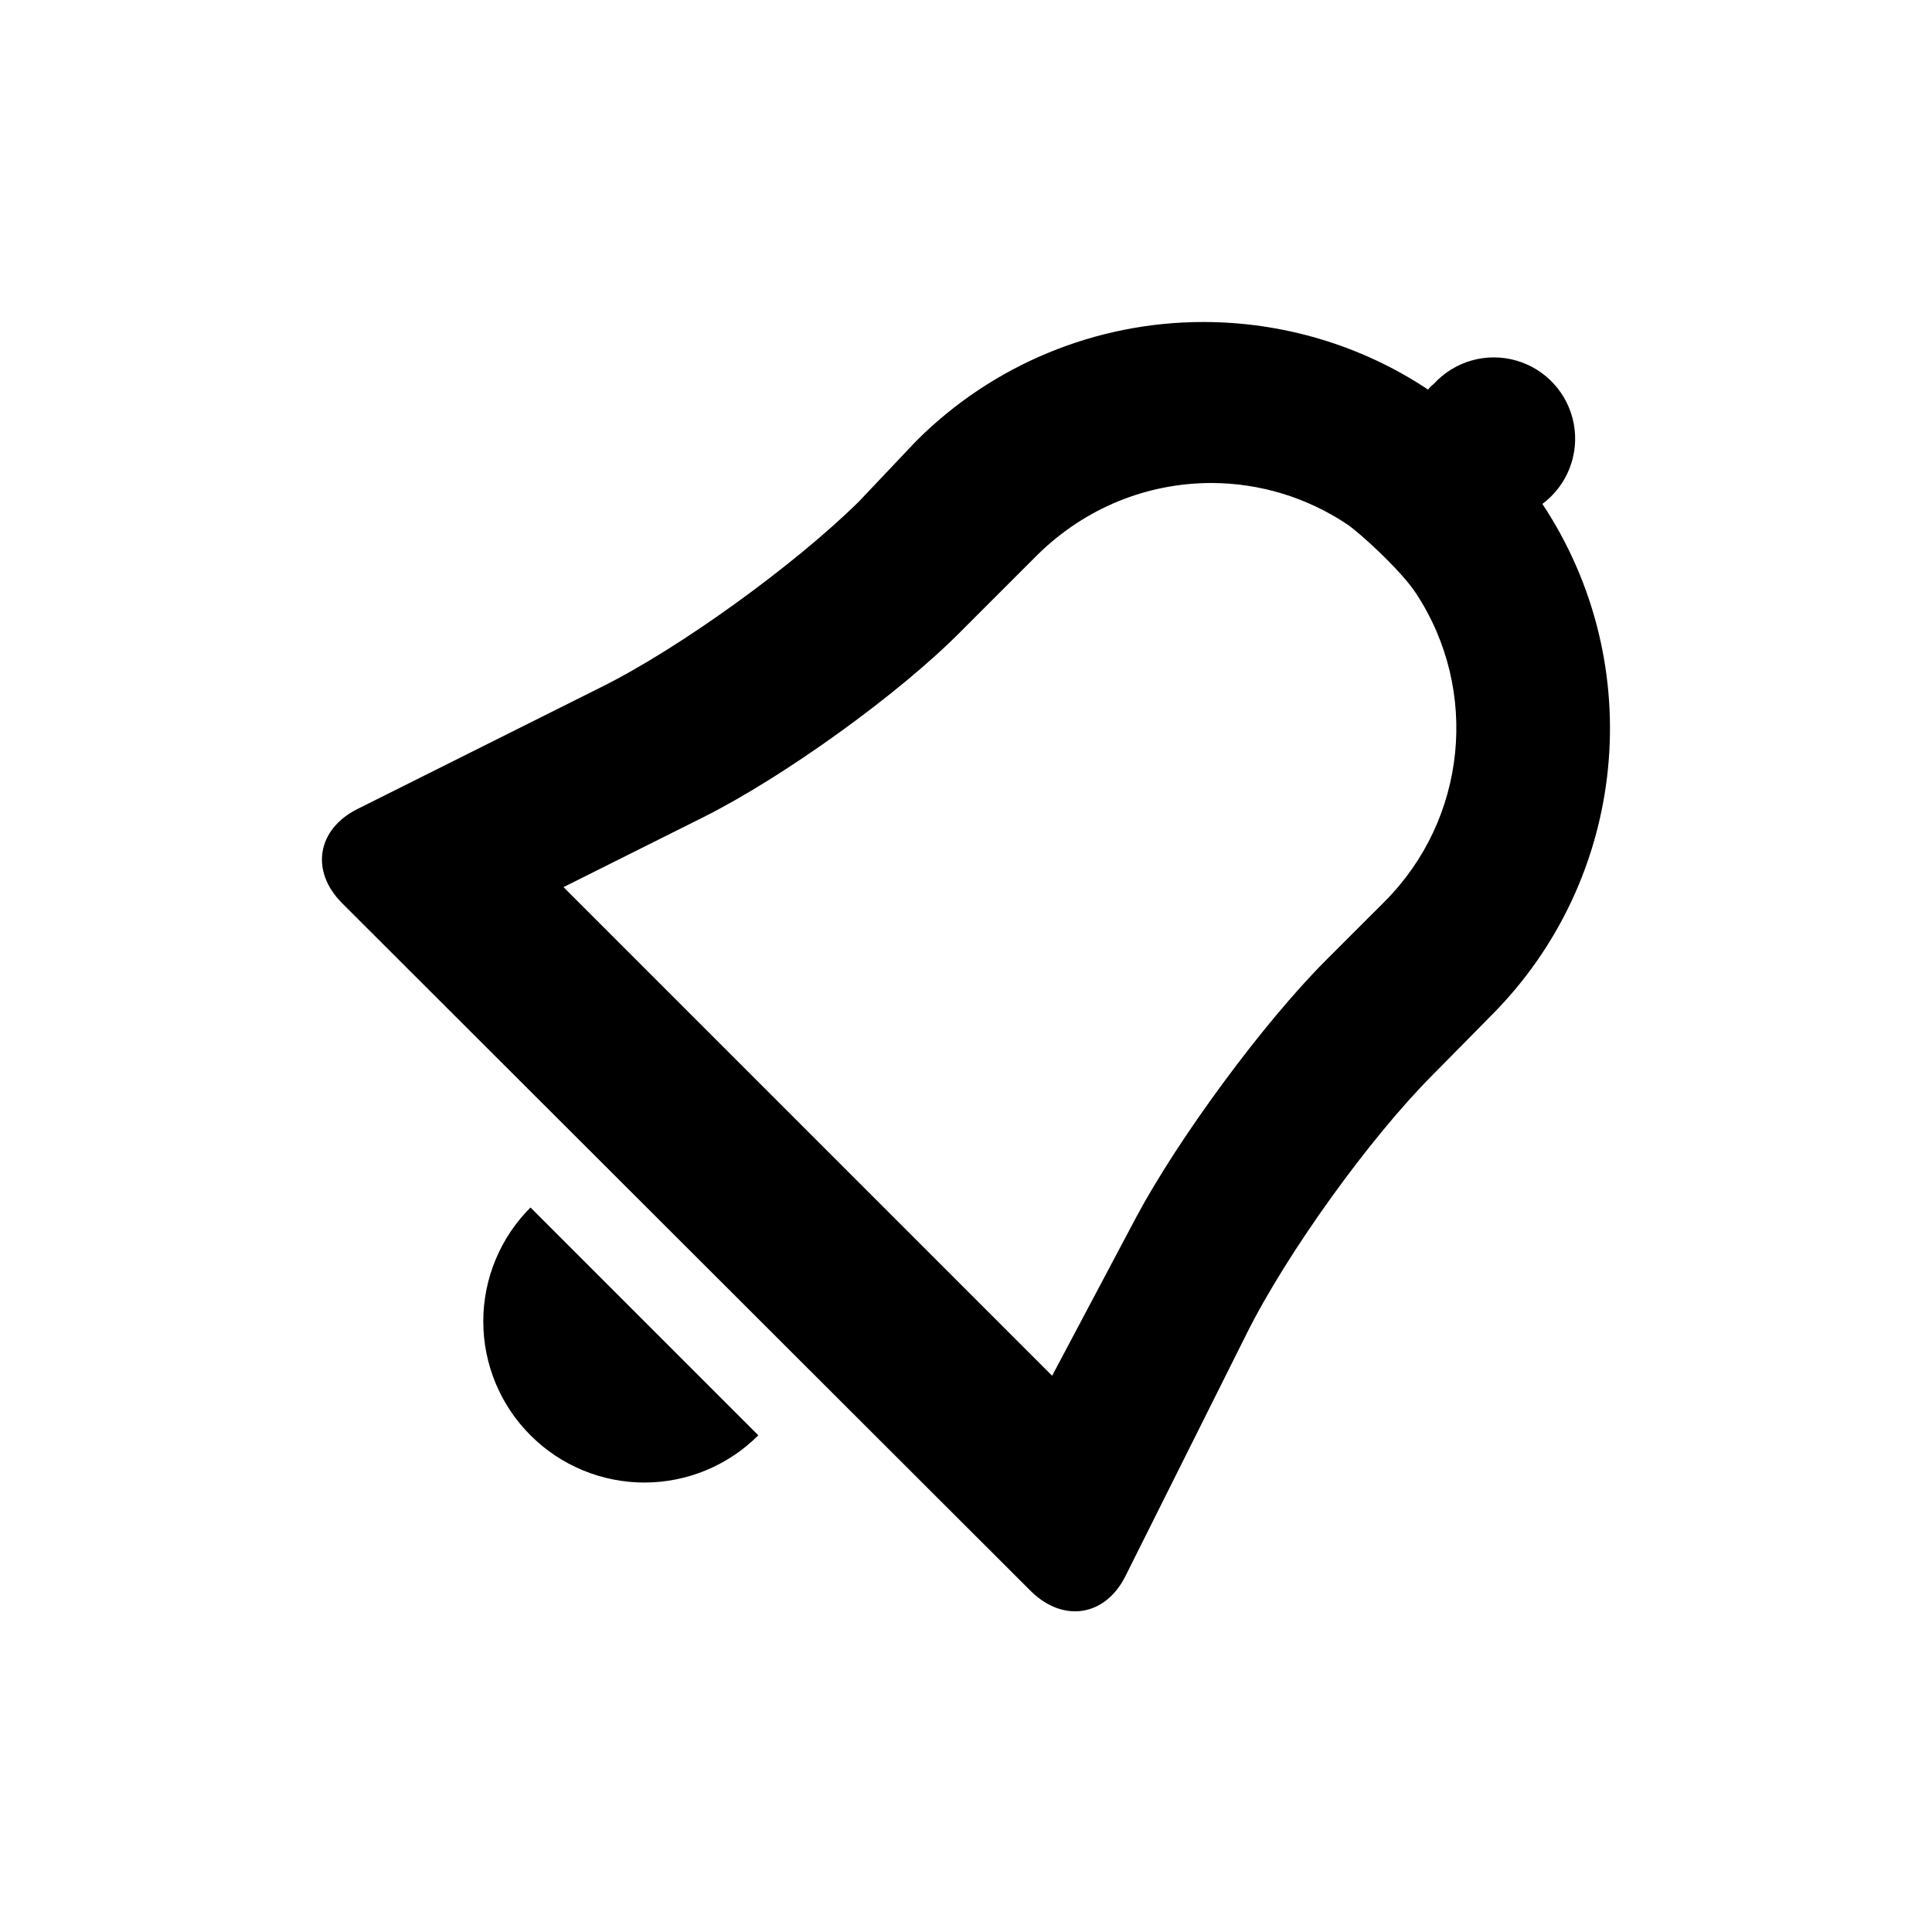
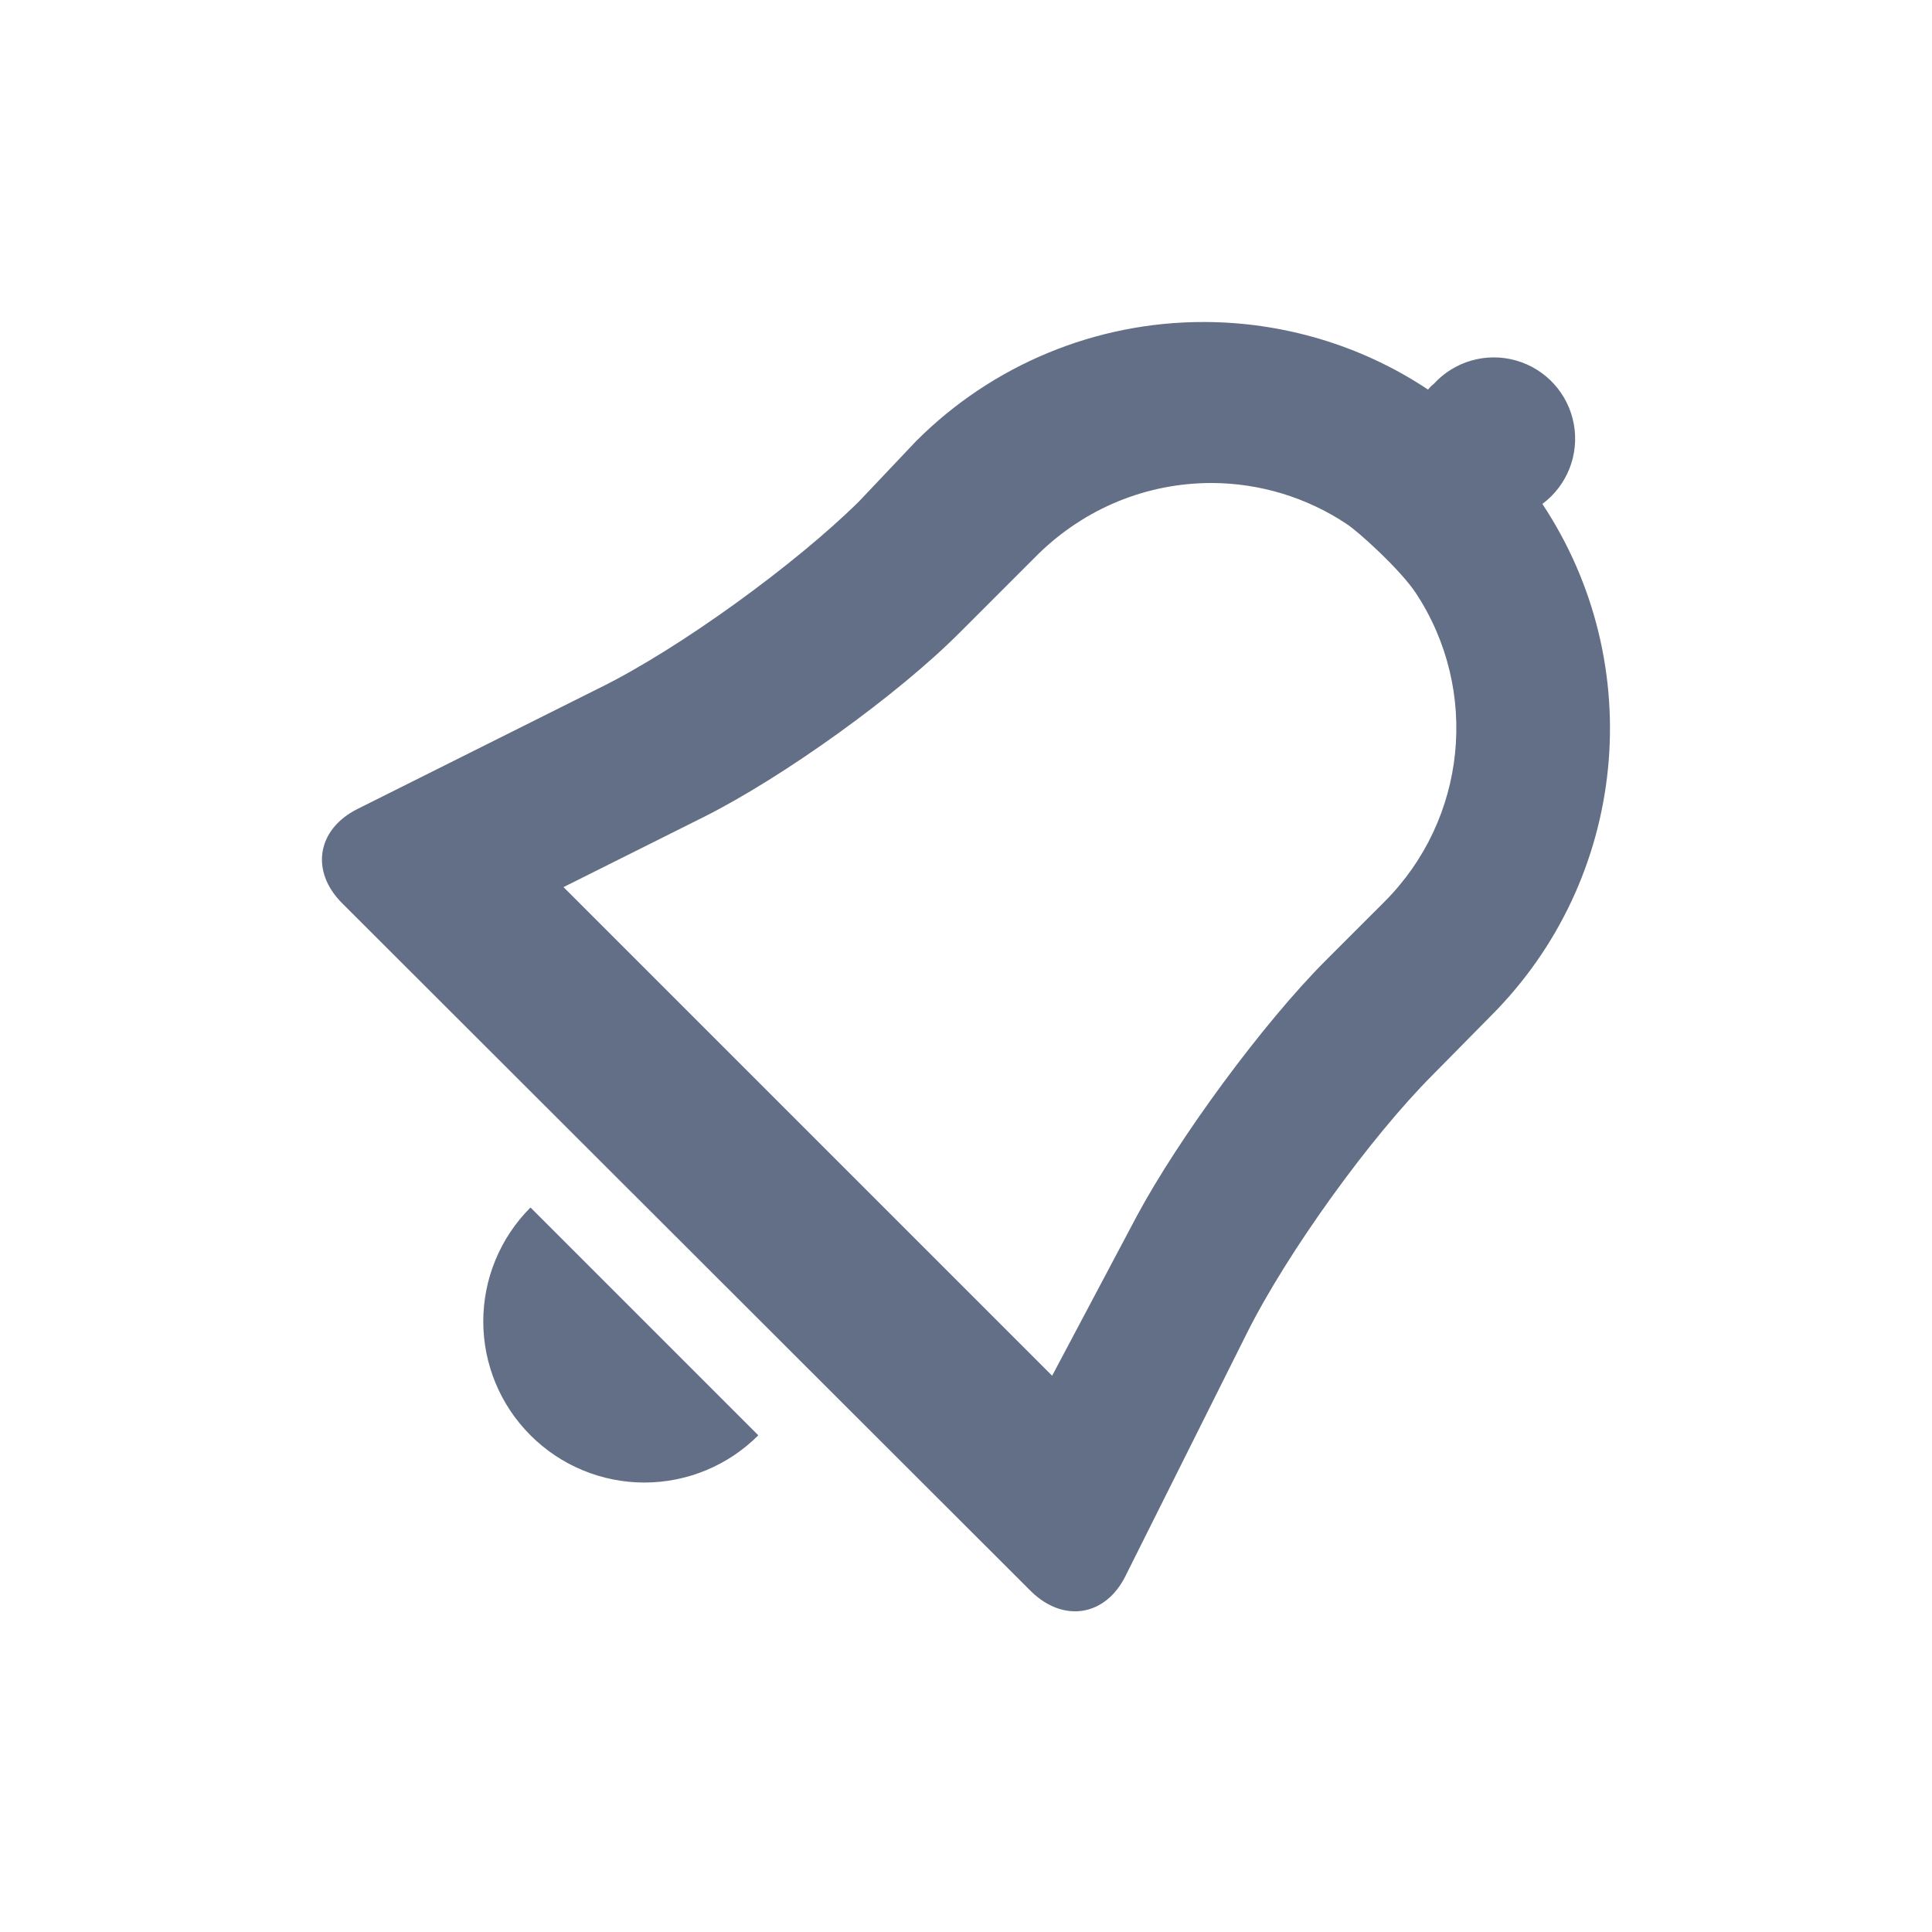
<svg xmlns="http://www.w3.org/2000/svg" width="24" height="24" viewBox="0 0 24 24" role="presentation">
-   <path fill="currentColor" fill-rule="evenodd" d="M6.59 17.83a2 2 0 0 0 2.83 0L6.59 15a2 2 0 0 0 0 2.83m4.79-12.35A5.04 5.04 0 0 1 14.95 4c.97 0 1.95.28 2.79.84q.03-.04.07-.07a1.01 1.01 0 1 1 1.35 1.49 5.05 5.05 0 0 1-.64 6.36l-.72.73c-.78.78-1.81 2.21-2.31 3.21l-1.51 3.02c-.25.5-.77.58-1.17.19l-8.56-8.55c-.4-.4-.31-.92.19-1.17l3.02-1.51c.99-.49 2.42-1.53 3.21-2.31zm2.74 9.63c.52-.97 1.57-2.4 2.35-3.18l.73-.73a3.05 3.05 0 0 0 .39-3.83c-.19-.29-.72-.77-.86-.86A3.04 3.04 0 0 0 15.05 6c-.8 0-1.57.31-2.16.89l-.95.95c-.78.79-2.22 1.82-3.2 2.31L7 11.02l6.07 6.07z" />
+   <path fill="#626F86" fill-rule="evenodd" d="M6.59 17.83a2 2 0 0 0 2.83 0L6.59 15a2 2 0 0 0 0 2.83m4.79-12.35A5.04 5.04 0 0 1 14.95 4c.97 0 1.95.28 2.79.84q.03-.04.07-.07a1.01 1.01 0 1 1 1.35 1.49 5.05 5.05 0 0 1-.64 6.36l-.72.73c-.78.78-1.81 2.21-2.31 3.21l-1.51 3.02c-.25.5-.77.58-1.17.19l-8.56-8.55c-.4-.4-.31-.92.19-1.17l3.02-1.51c.99-.49 2.42-1.53 3.21-2.31zm2.74 9.63c.52-.97 1.57-2.4 2.35-3.18l.73-.73a3.05 3.05 0 0 0 .39-3.83c-.19-.29-.72-.77-.86-.86A3.04 3.04 0 0 0 15.05 6c-.8 0-1.57.31-2.16.89l-.95.95c-.78.79-2.22 1.82-3.2 2.31L7 11.02l6.07 6.07z" />
</svg>
